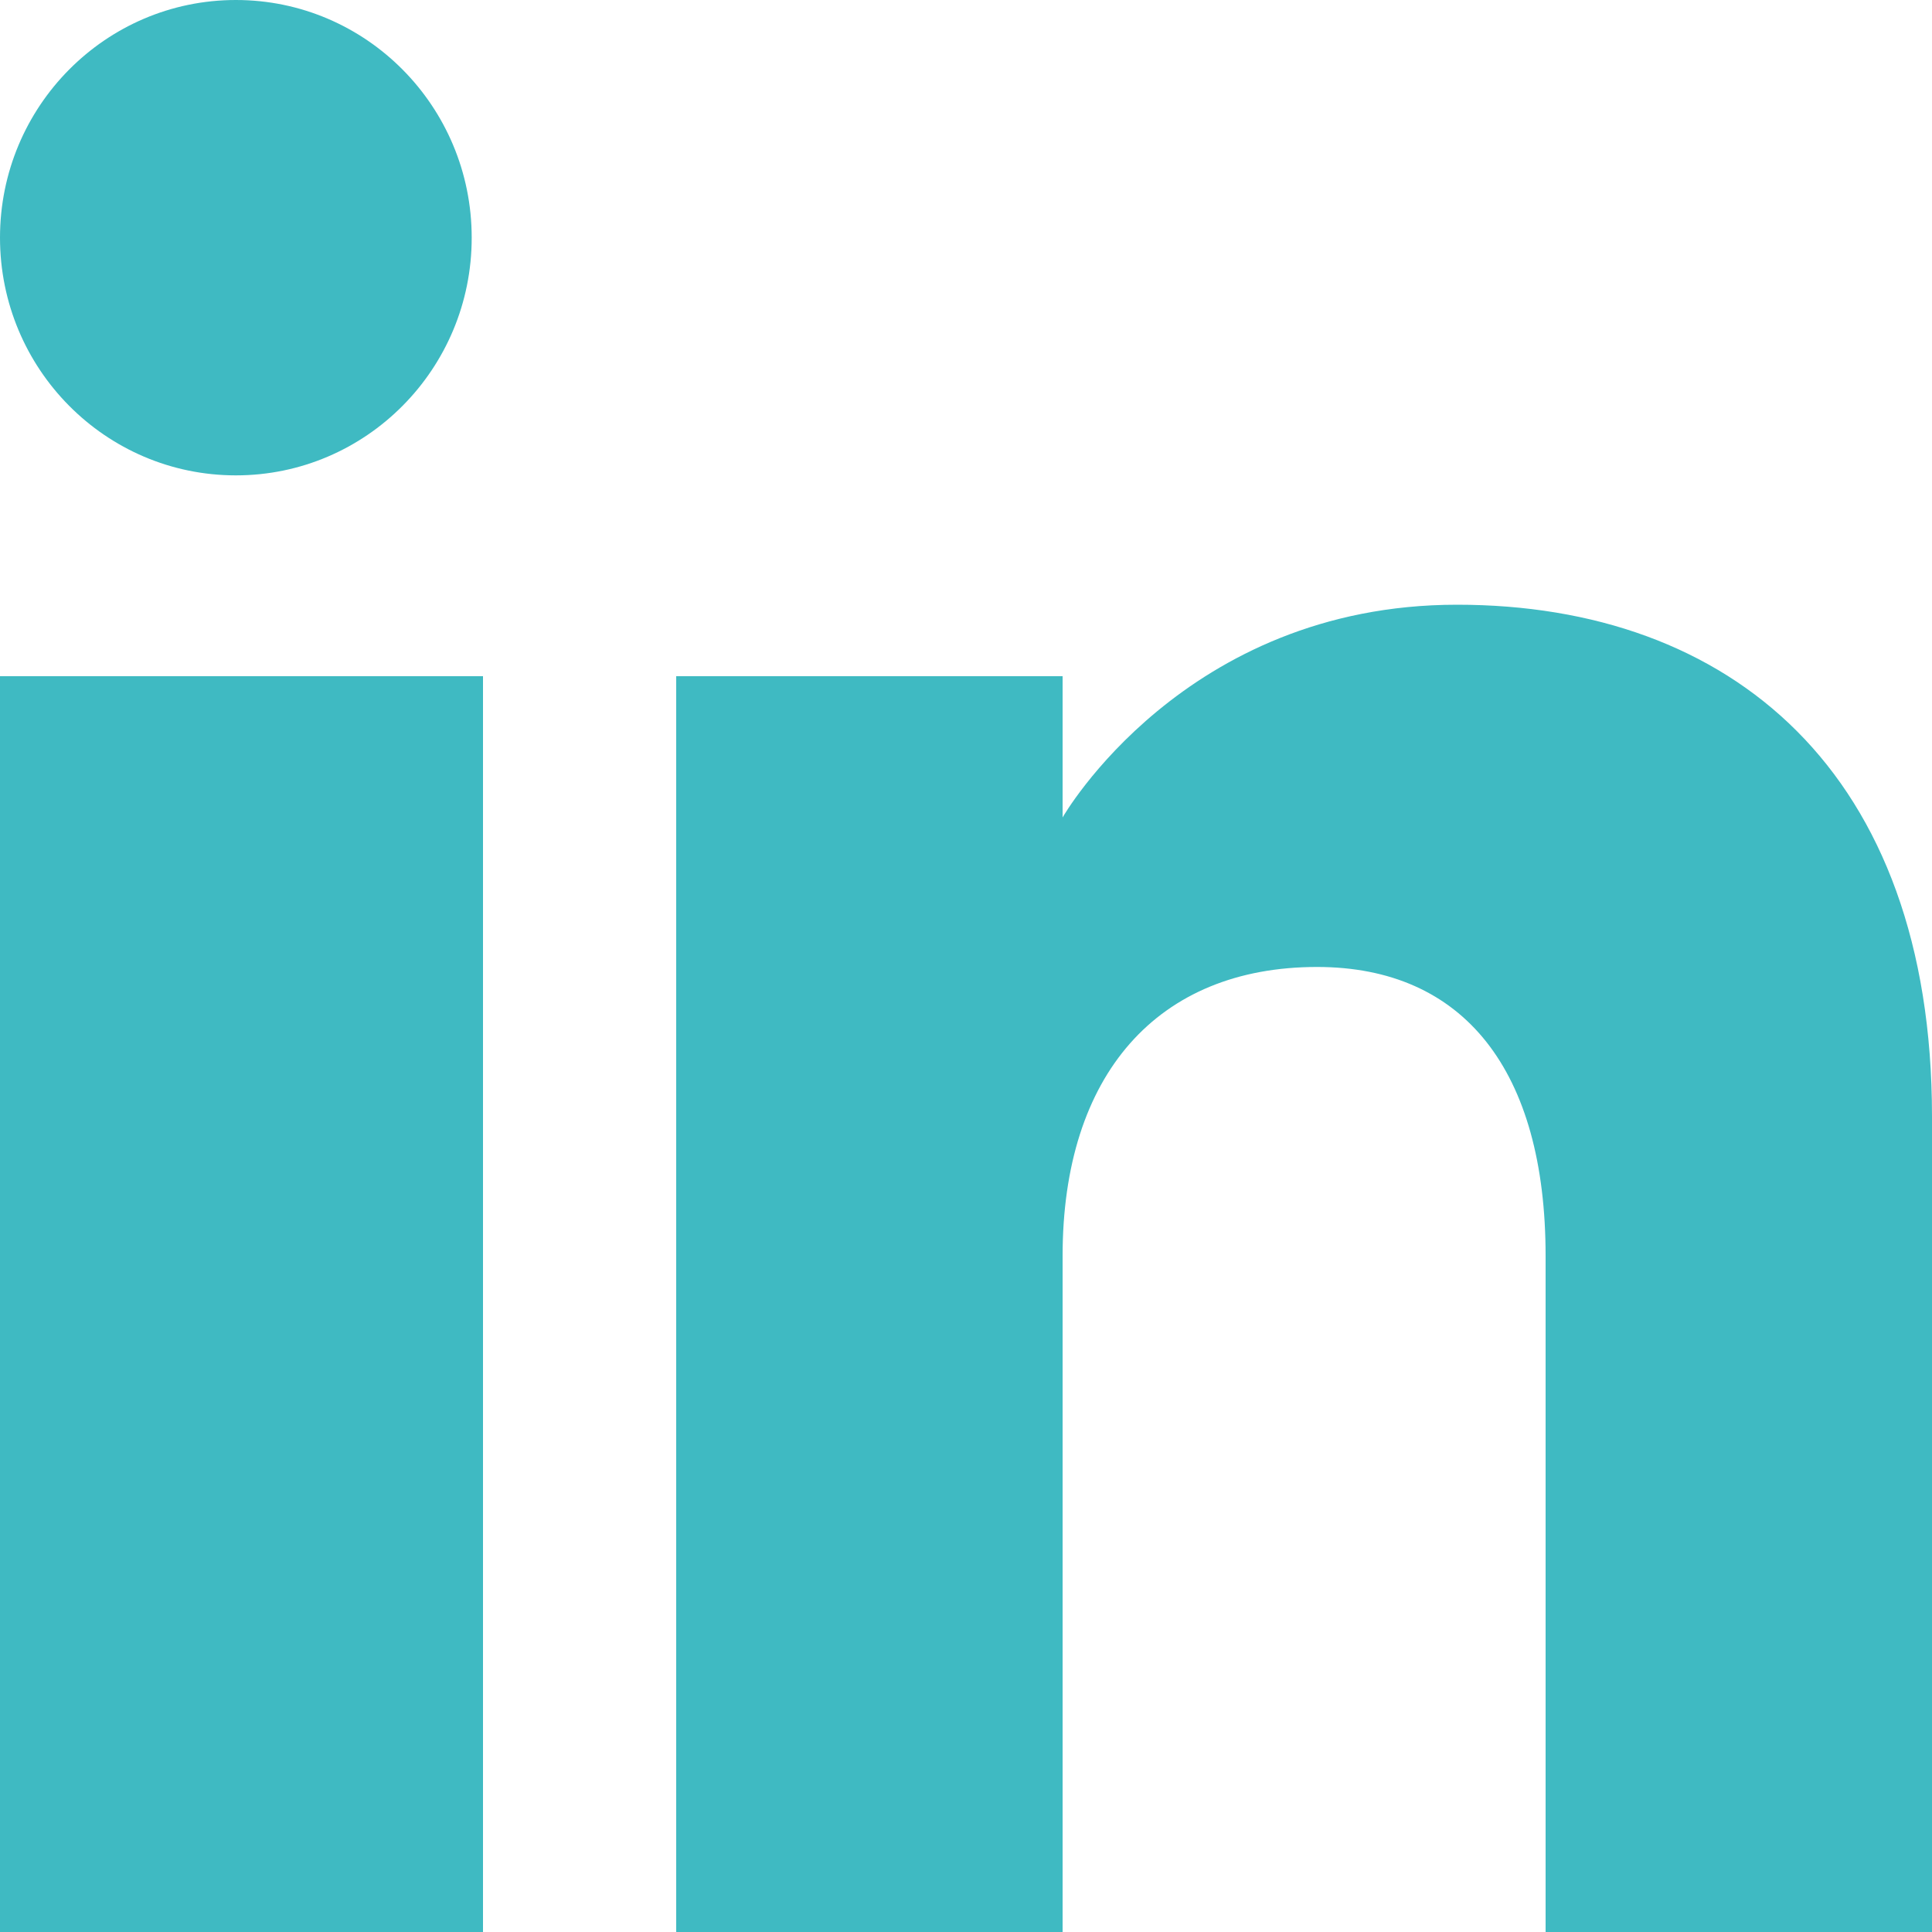
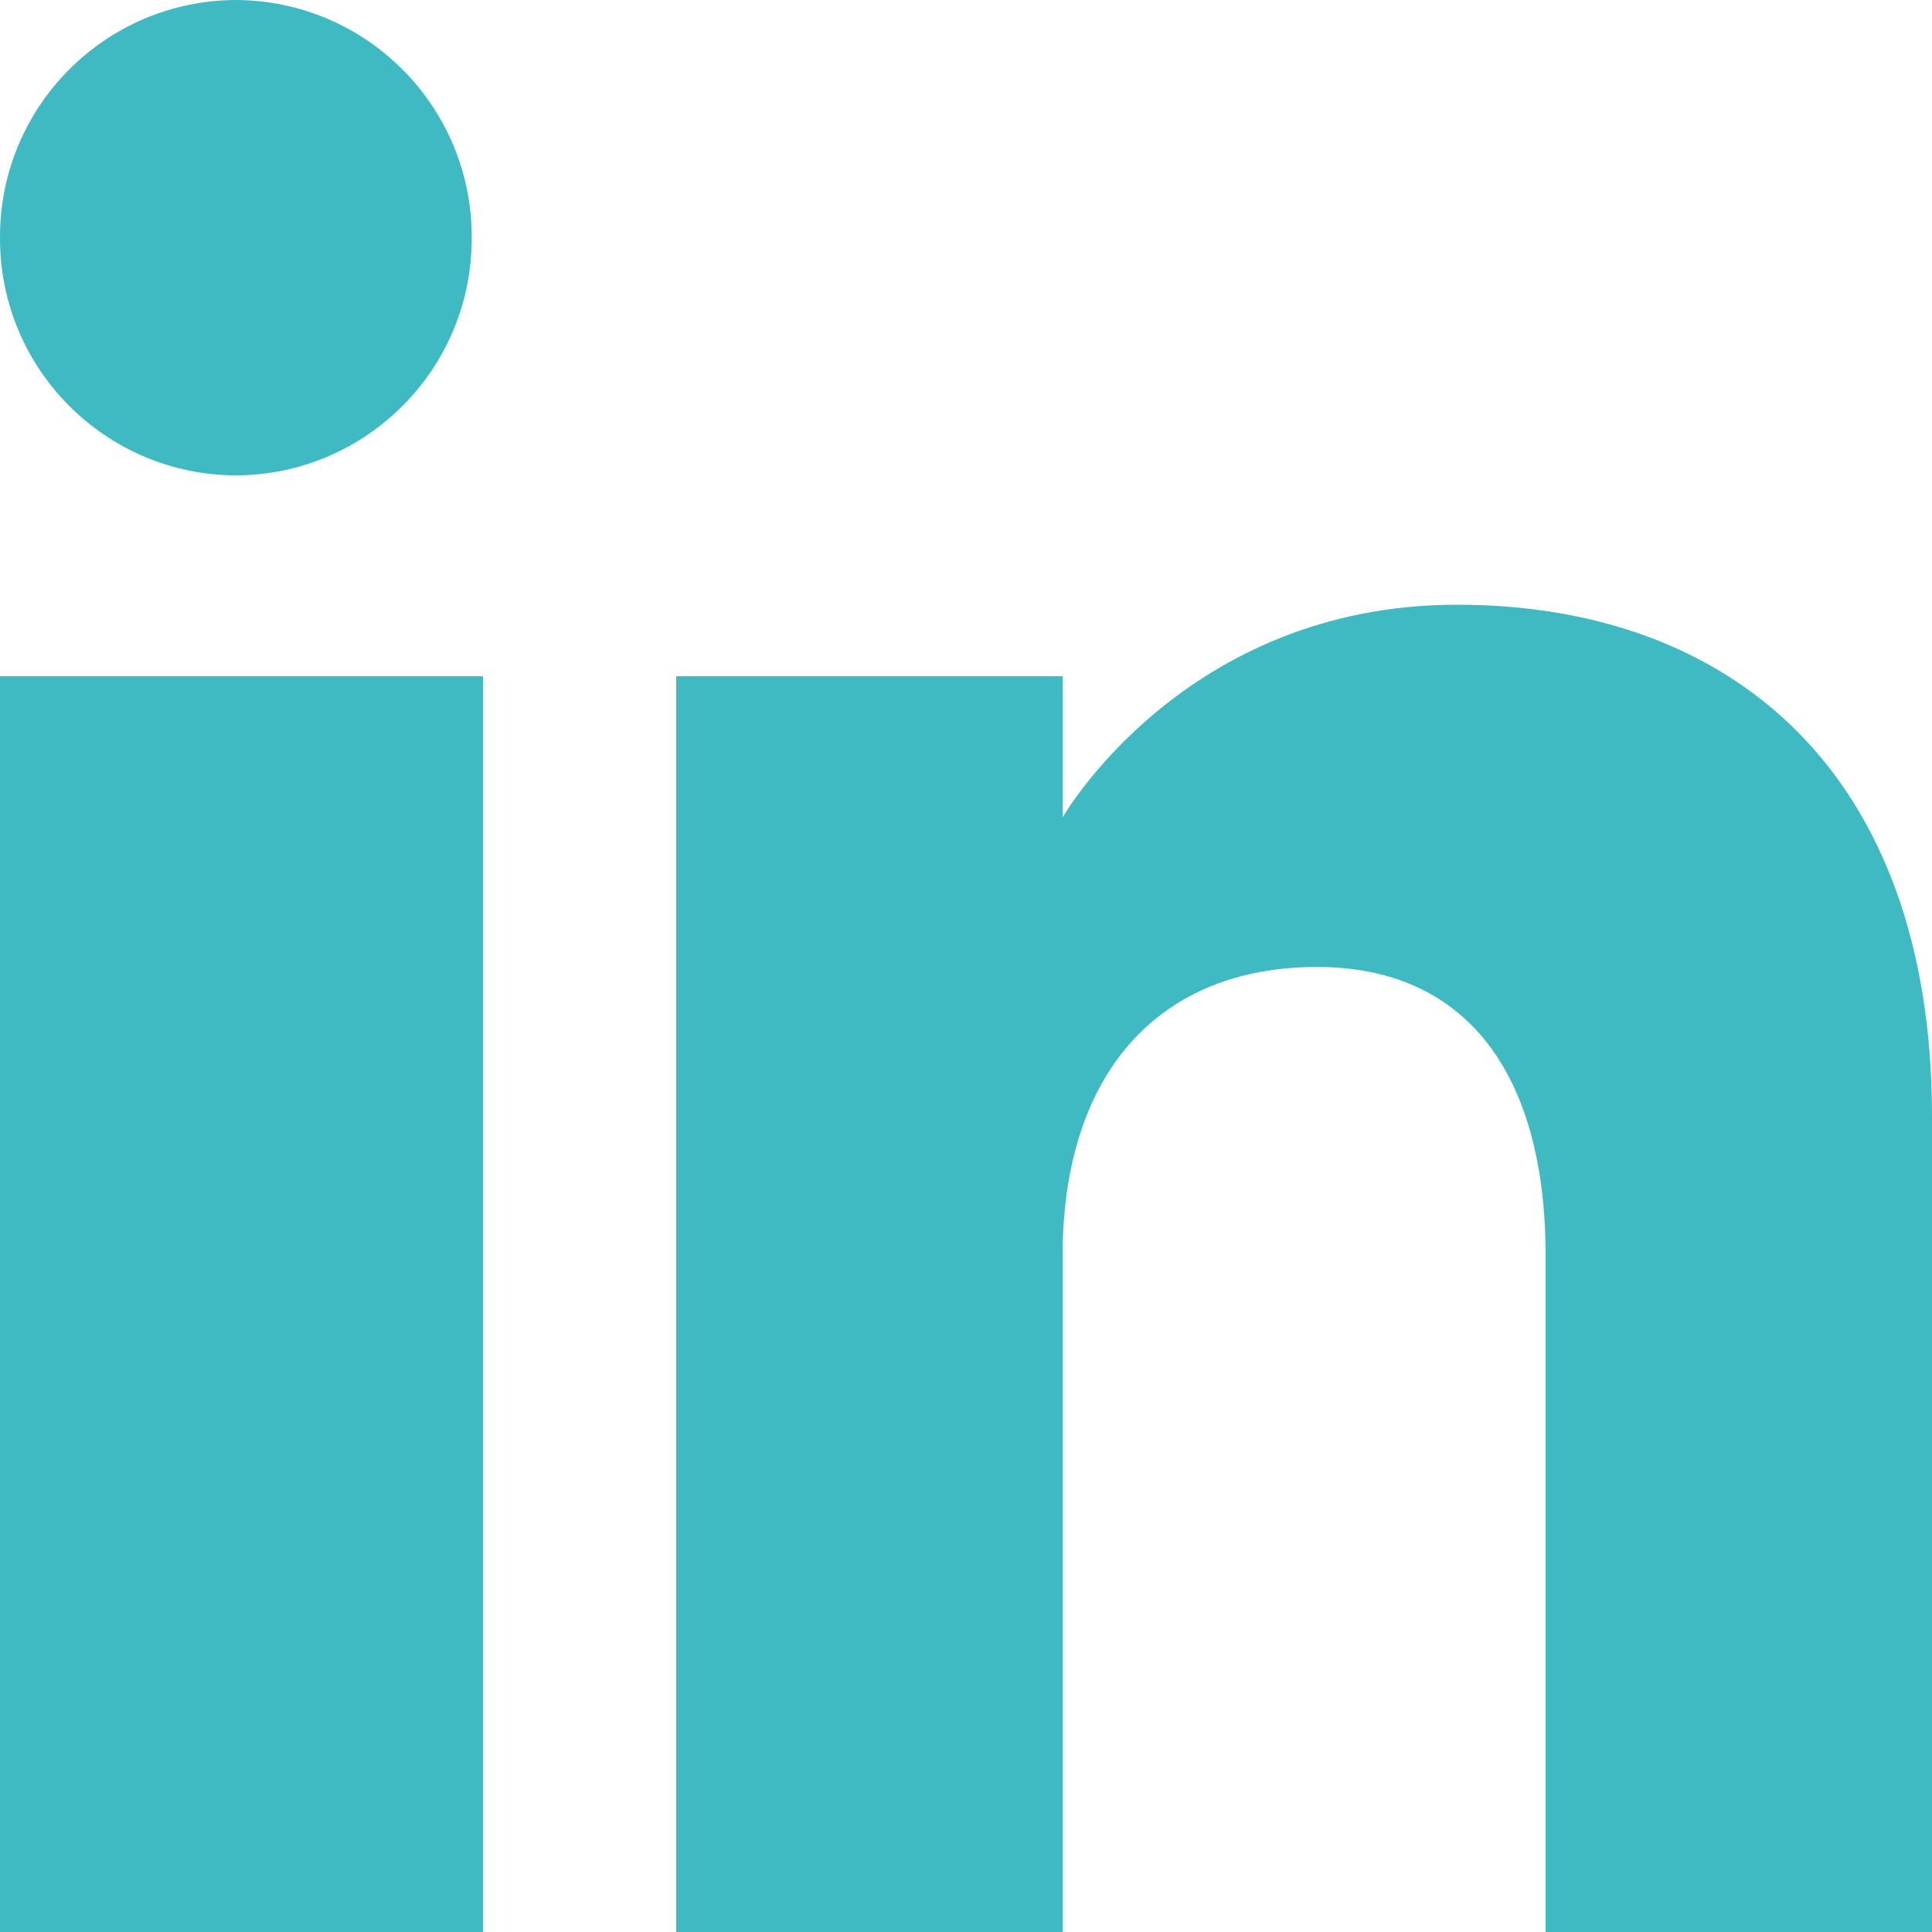
- <svg xmlns="http://www.w3.org/2000/svg" width="800px" height="800px" viewBox="0 0 20 20" version="1.1">
-   <defs>
- 
- </defs>
-   <g id="Page-1" stroke="none" stroke-width="1" fill="none" fill-rule="evenodd">
-     <g id="Dribbble-Light-Preview" transform="translate(-180, -7479)" fill="#3fbac2">
-       <g id="icons" transform="translate(56, 160)">
-         <path d="M144,7339 L140,7339 L140,7332.001 C140,7330.081 139.153,7329.01 137.634,7329.01 C135.981,7329.01 135,7330.126 135,7332.001 L135,7339 L131,7339 L131,7326 L135,7326 L135,7327.462 C135,7327.462 136.255,7325.26 139.083,7325.26 C141.912,7325.26 144,7326.986 144,7330.558 L144,7339 L144,7339 Z M126.442,7323.921 C125.093,7323.921 124,7322.819 124,7321.46 C124,7320.102 125.093,7319 126.442,7319 C127.79,7319 128.883,7320.102 128.883,7321.46 C128.884,7322.819 127.79,7323.921 126.442,7323.921 L126.442,7323.921 Z M124,7339 L129,7339 L129,7326 L124,7326 L124,7339 Z" id="linkedin-[#161]">
- 
- </path>
-       </g>
-     </g>
-   </g>
+ <svg xmlns="http://www.w3.org/2000/svg" viewBox="0 0 20 20">
+   <path fill="#3fbac2" fill-rule="evenodd" d="M20 20h-4v-6.999c0-1.92-.847-2.991-2.366-2.991-1.653 0-2.634 1.116-2.634 2.991V20H7V7h4v1.462s1.255-2.202 4.083-2.202C17.912 6.26 20 7.986 20 11.558V20ZM2.442 4.921A2.451 2.451 0 0 1 0 2.46 2.451 2.451 0 0 1 2.442 0a2.451 2.451 0 0 1 2.441 2.46 2.45 2.45 0 0 1-2.441 2.461ZM0 20h5V7H0v13Z" />
</svg>
